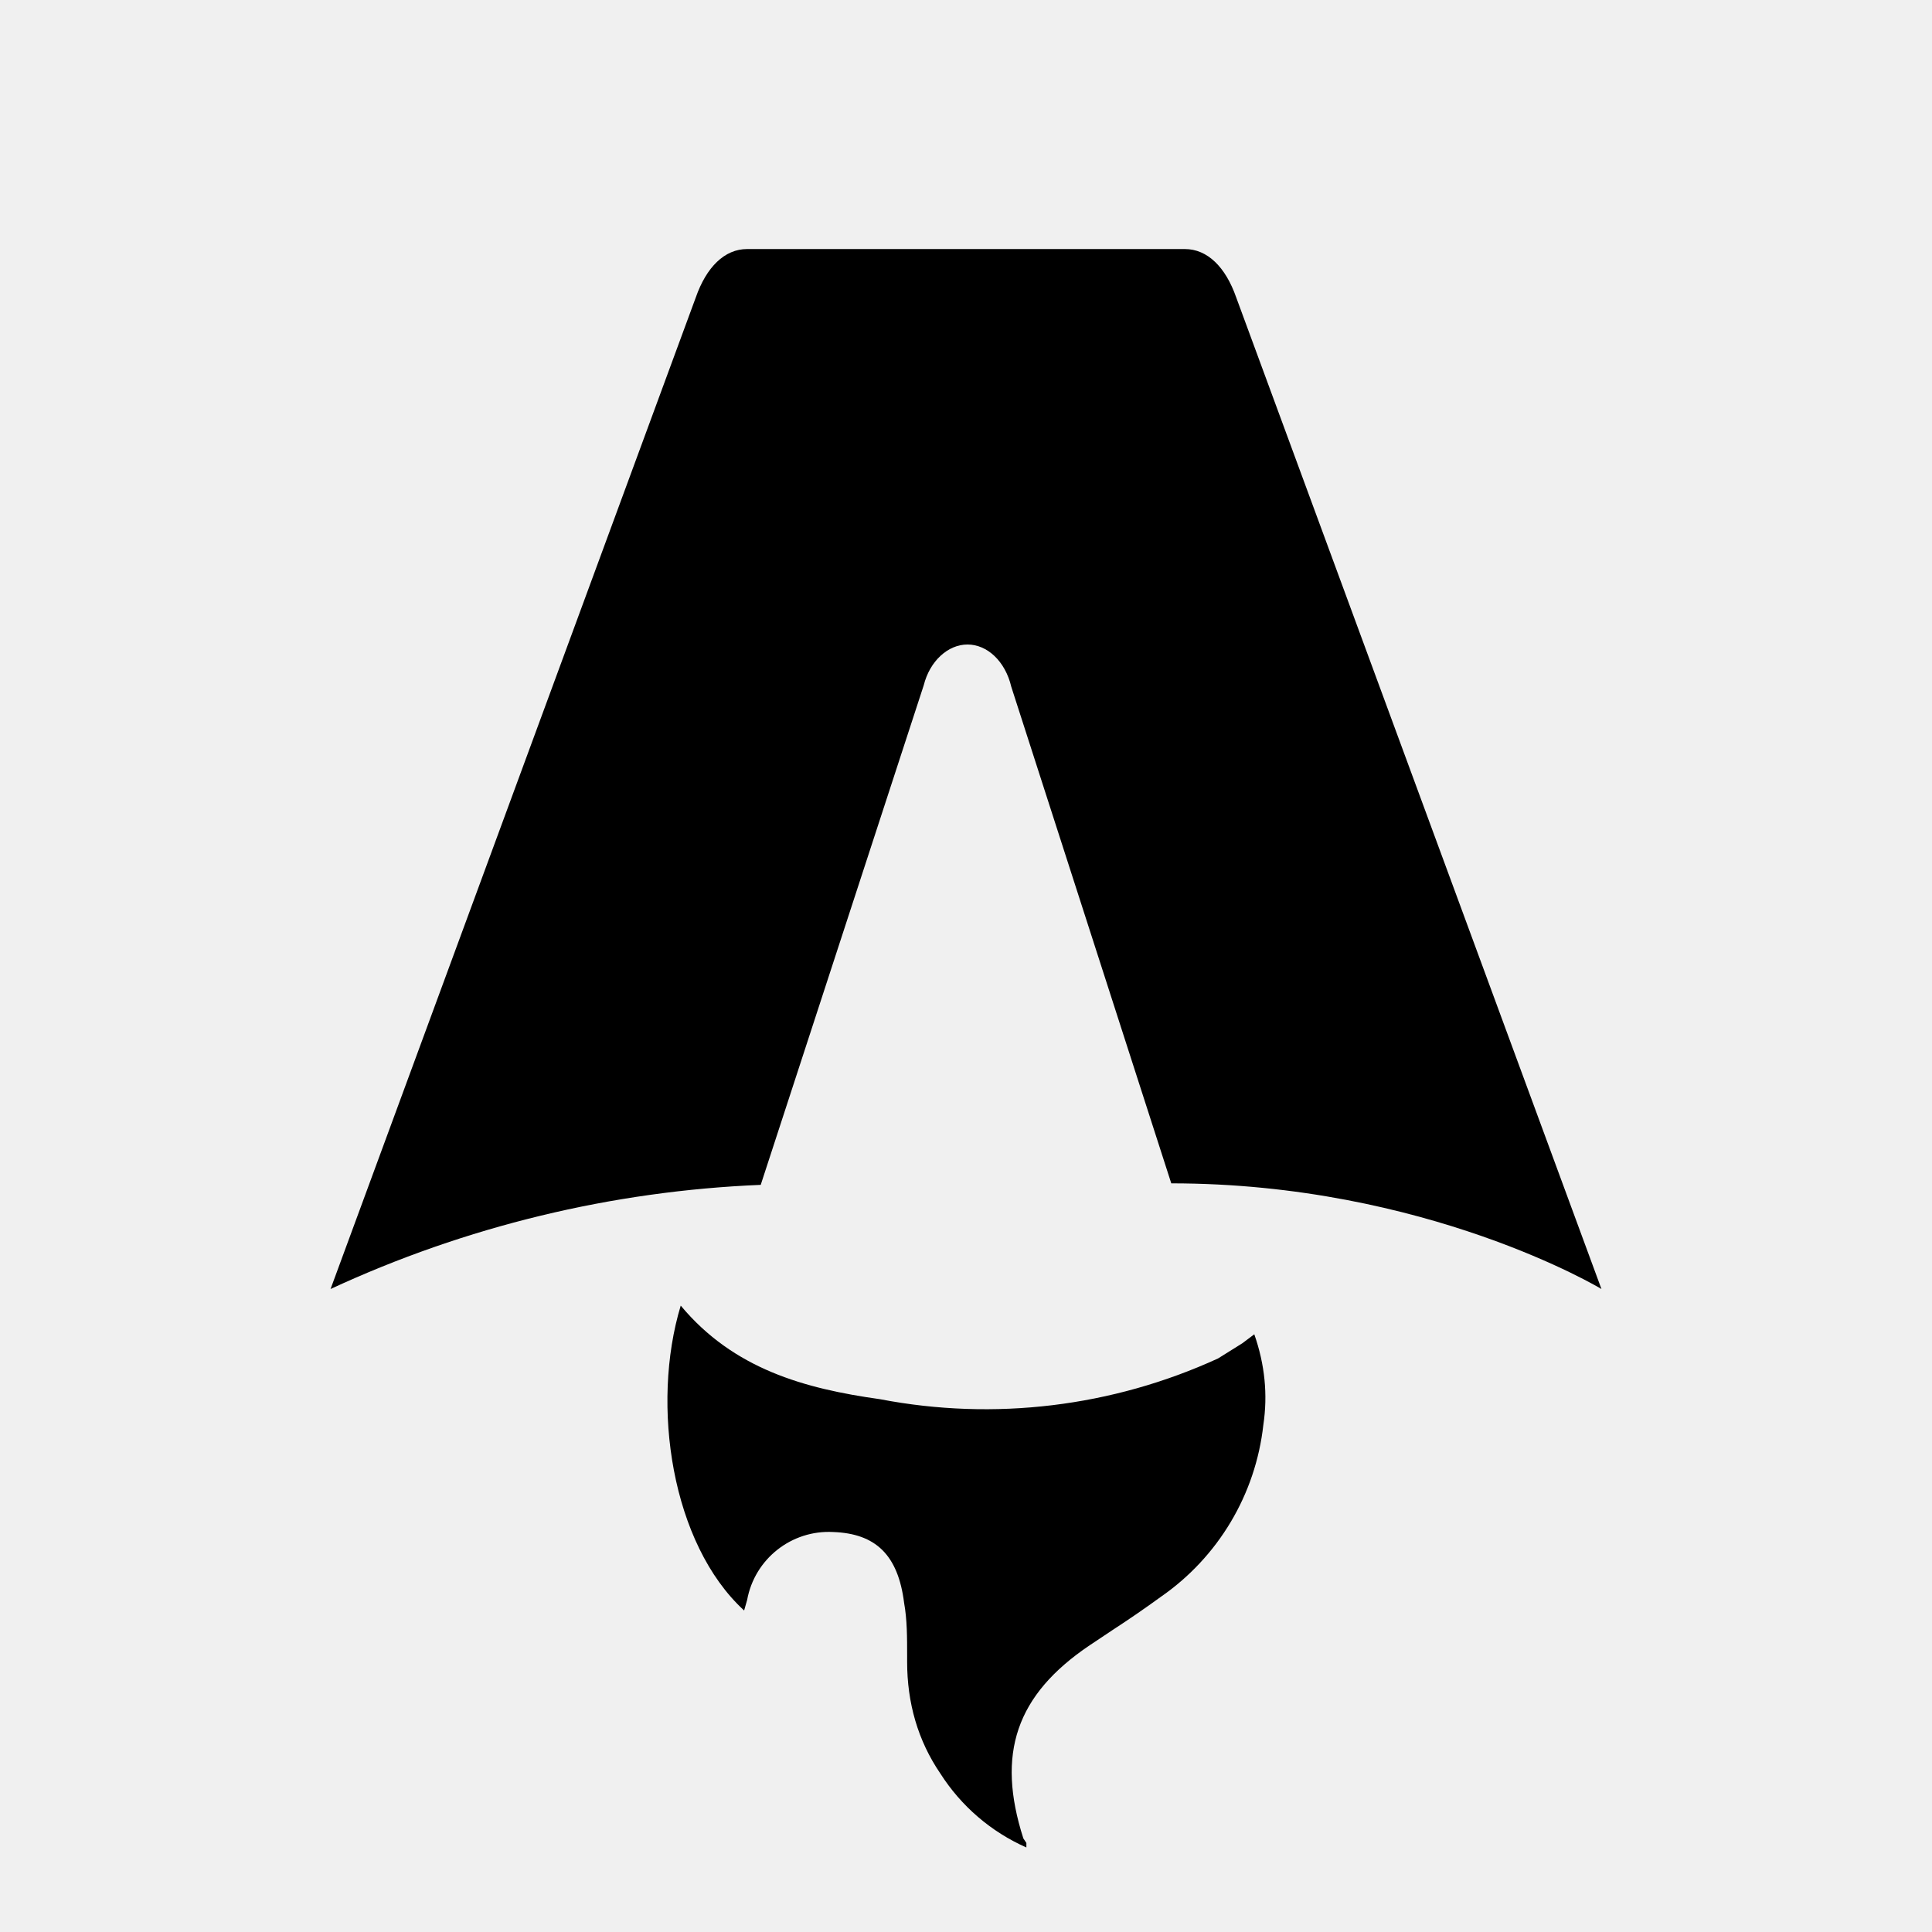
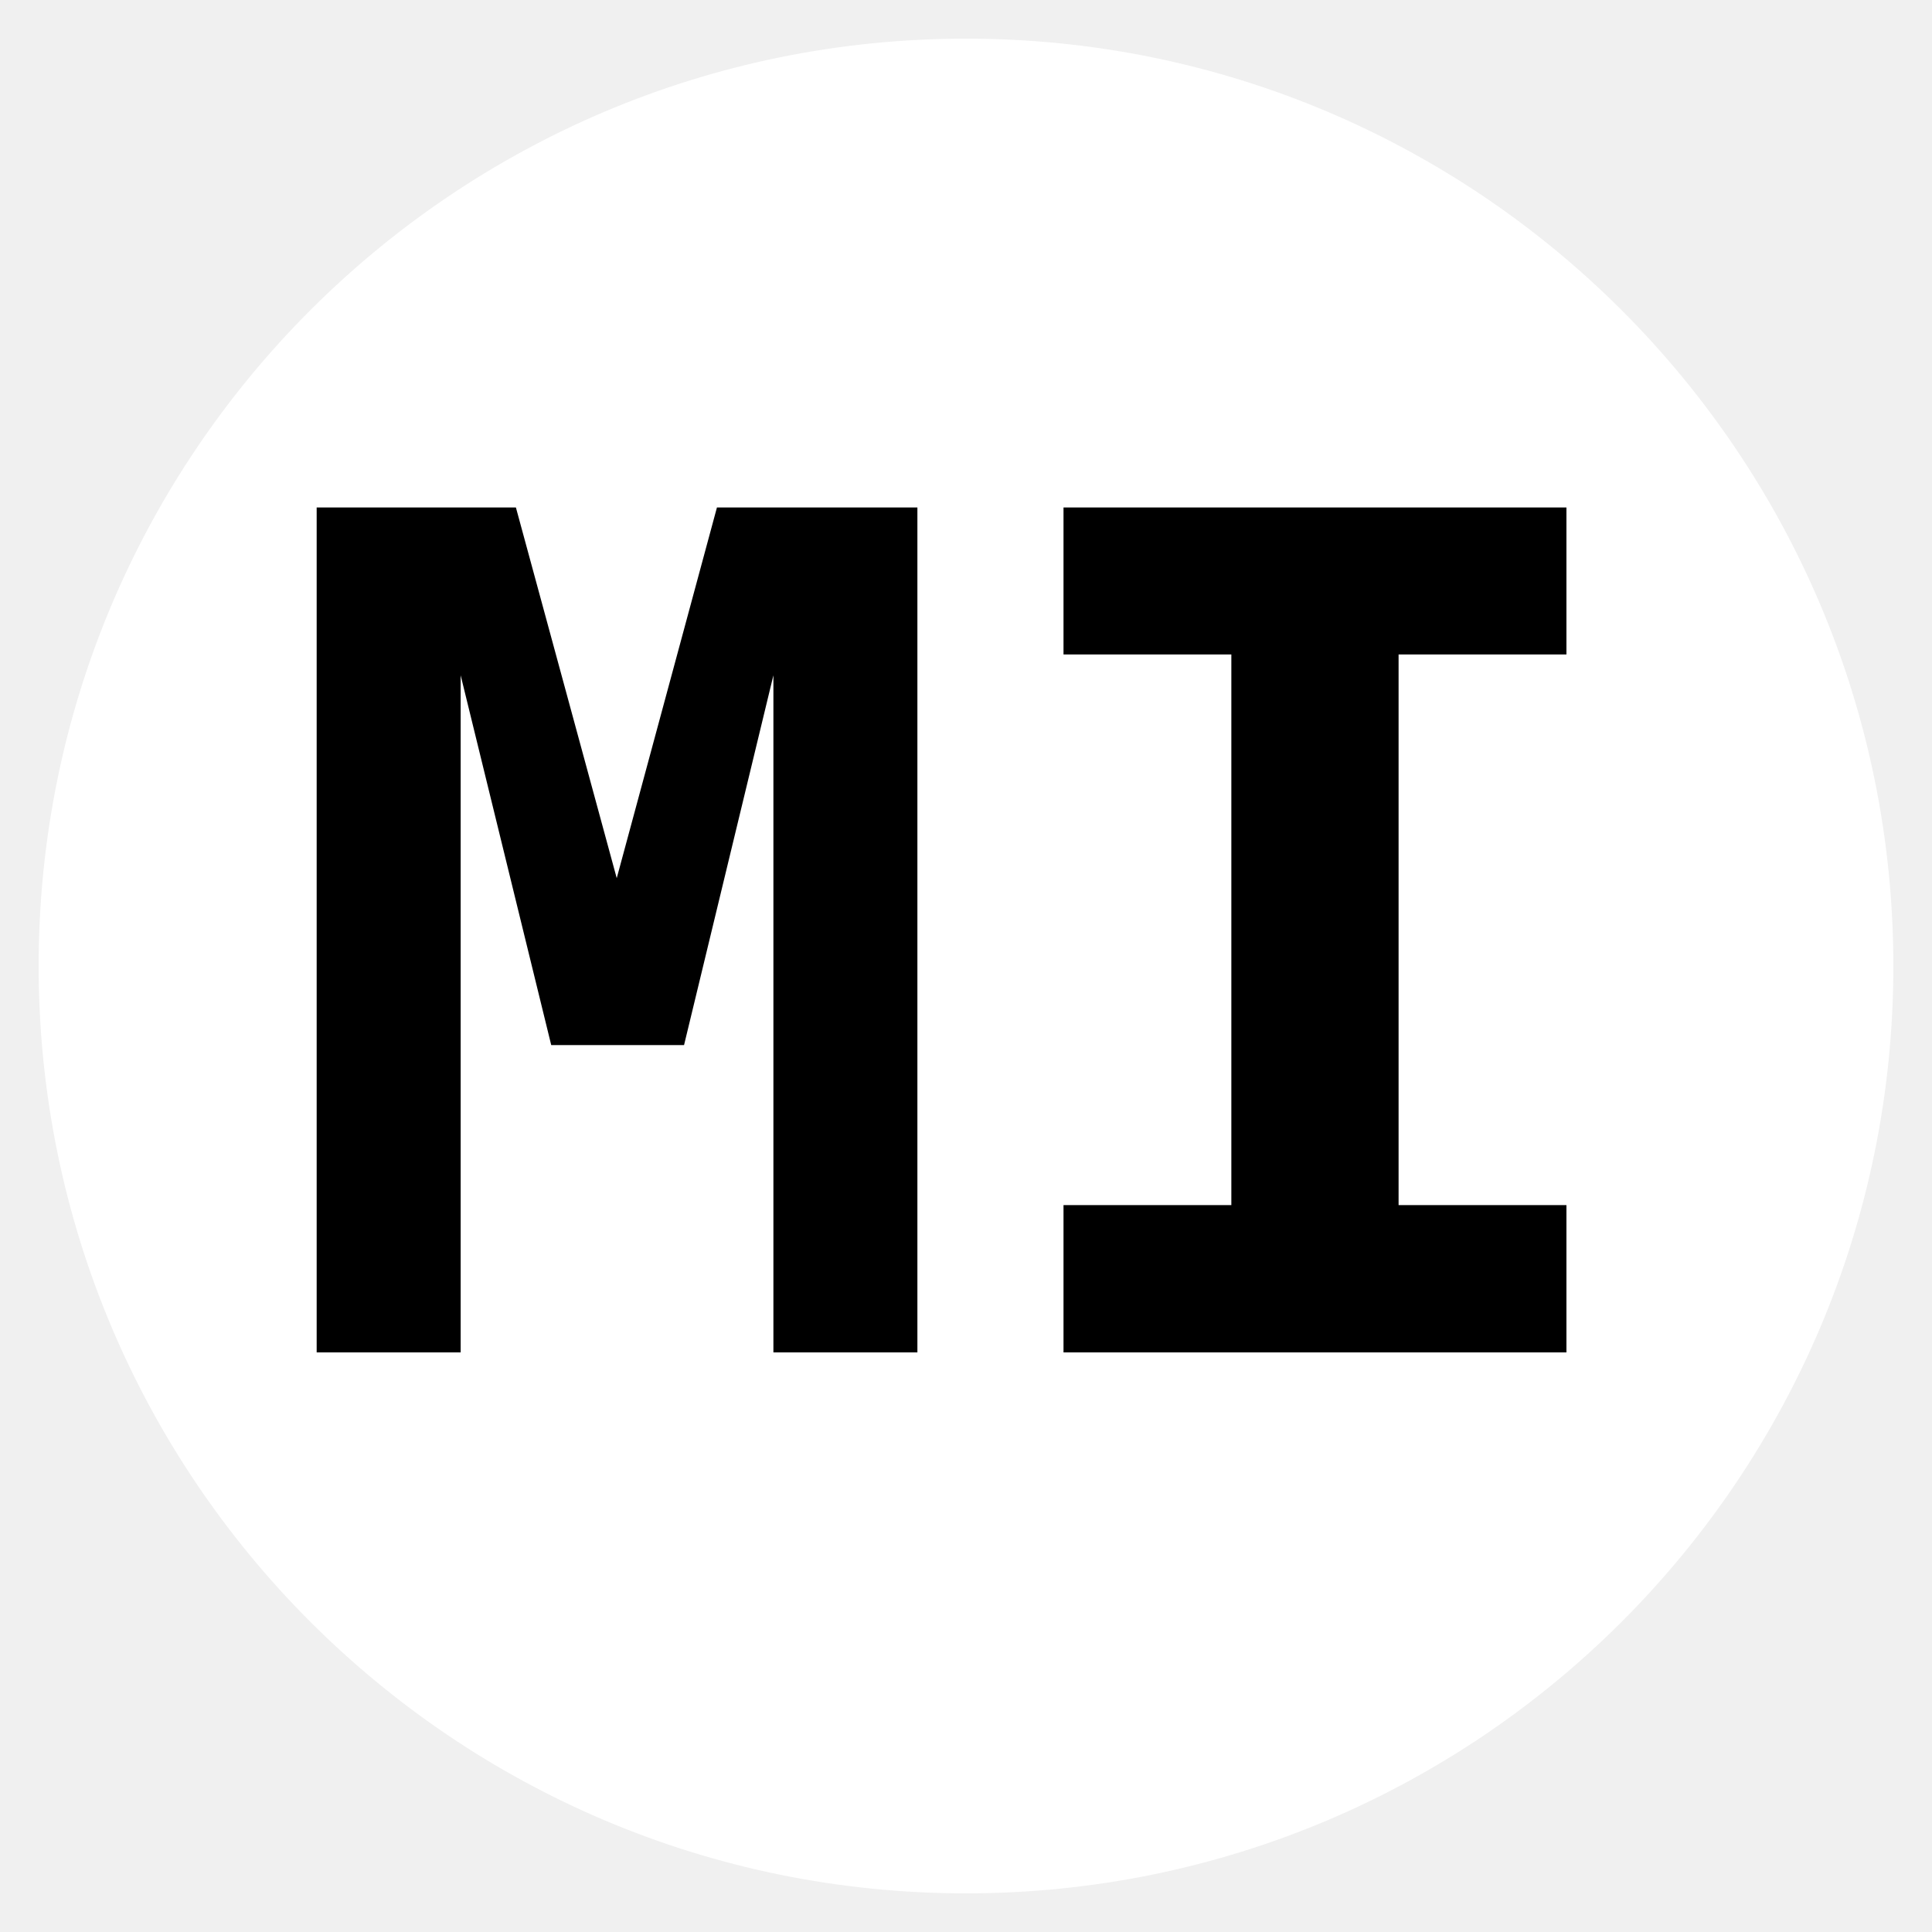
- <svg xmlns="http://www.w3.org/2000/svg" fill="none" viewBox="0 0 128 128">
-   <path d="M50.4 78.5a75.1 75.1 0 0 0-28.5 6.9l24.2-65.7c.7-2 1.9-3.2 3.4-3.2h29c1.5 0 2.7 1.2 3.4 3.2l24.2 65.7s-11.6-7-28.5-7L67 45.5c-.4-1.7-1.6-2.8-2.9-2.8-1.3 0-2.5 1.1-2.9 2.7L50.4 78.5Zm-1.1 28.2Zm-4.2-20.2c-2 6.6-.6 15.8 4.2 20.2a17.5 17.5 0 0 1 .2-.7 5.5 5.5 0 0 1 5.7-4.5c2.8.1 4.3 1.5 4.7 4.7.2 1.1.2 2.3.2 3.5v.4c0 2.7.7 5.2 2.2 7.4a13 13 0 0 0 5.7 4.9v-.3l-.2-.3c-1.8-5.6-.5-9.5 4.4-12.8l1.5-1a73 73 0 0 0 3.2-2.2 16 16 0 0 0 6.8-11.4c.3-2 .1-4-.6-6l-.8.6-1.6 1a37 37 0 0 1-22.4 2.7c-5-.7-9.7-2-13.2-6.2Z" />
-   <style>
-         path { fill: #000; }
-         @media (prefers-color-scheme: dark) {
-             path { fill: #FFF; }
-         }
-     </style>
+ <svg xmlns="http://www.w3.org/2000/svg" viewBox="0 0 100 100">
+   <circle cx="50" cy="50" r="48" fill="white" />
+   <text x="50" y="70" font-family="ui-monospace, SFMono-Regular, Menlo, Monaco, Consolas, monospace" font-size="60" font-weight="950" fill="black" text-anchor="middle">MI</text>
</svg>
